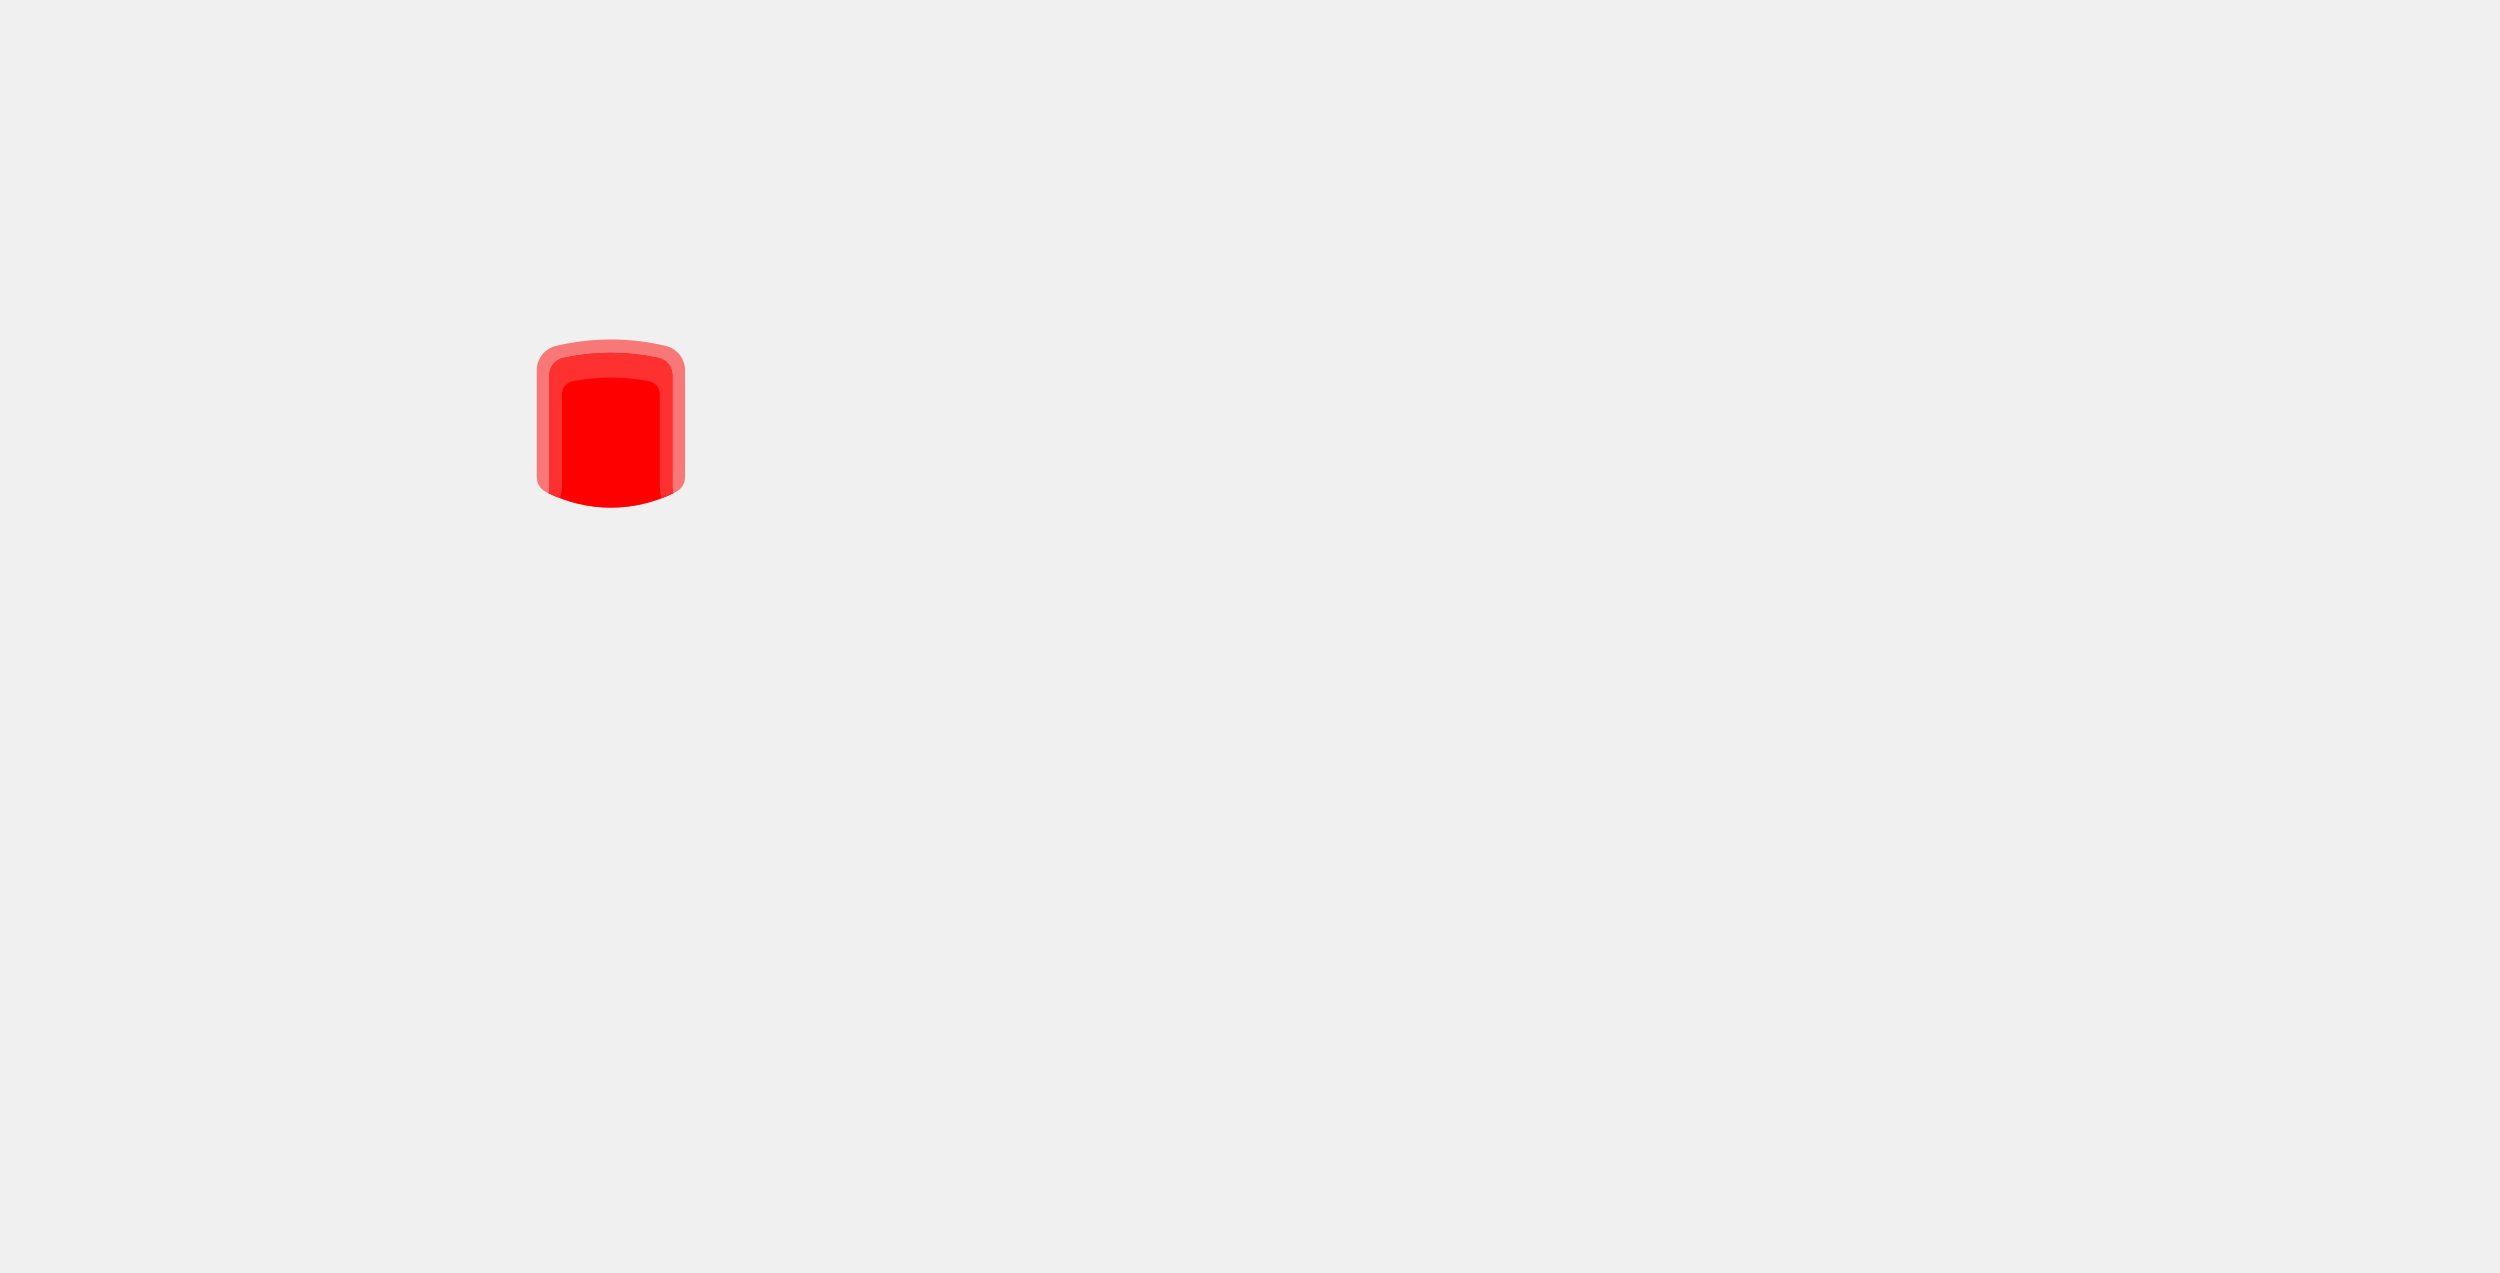
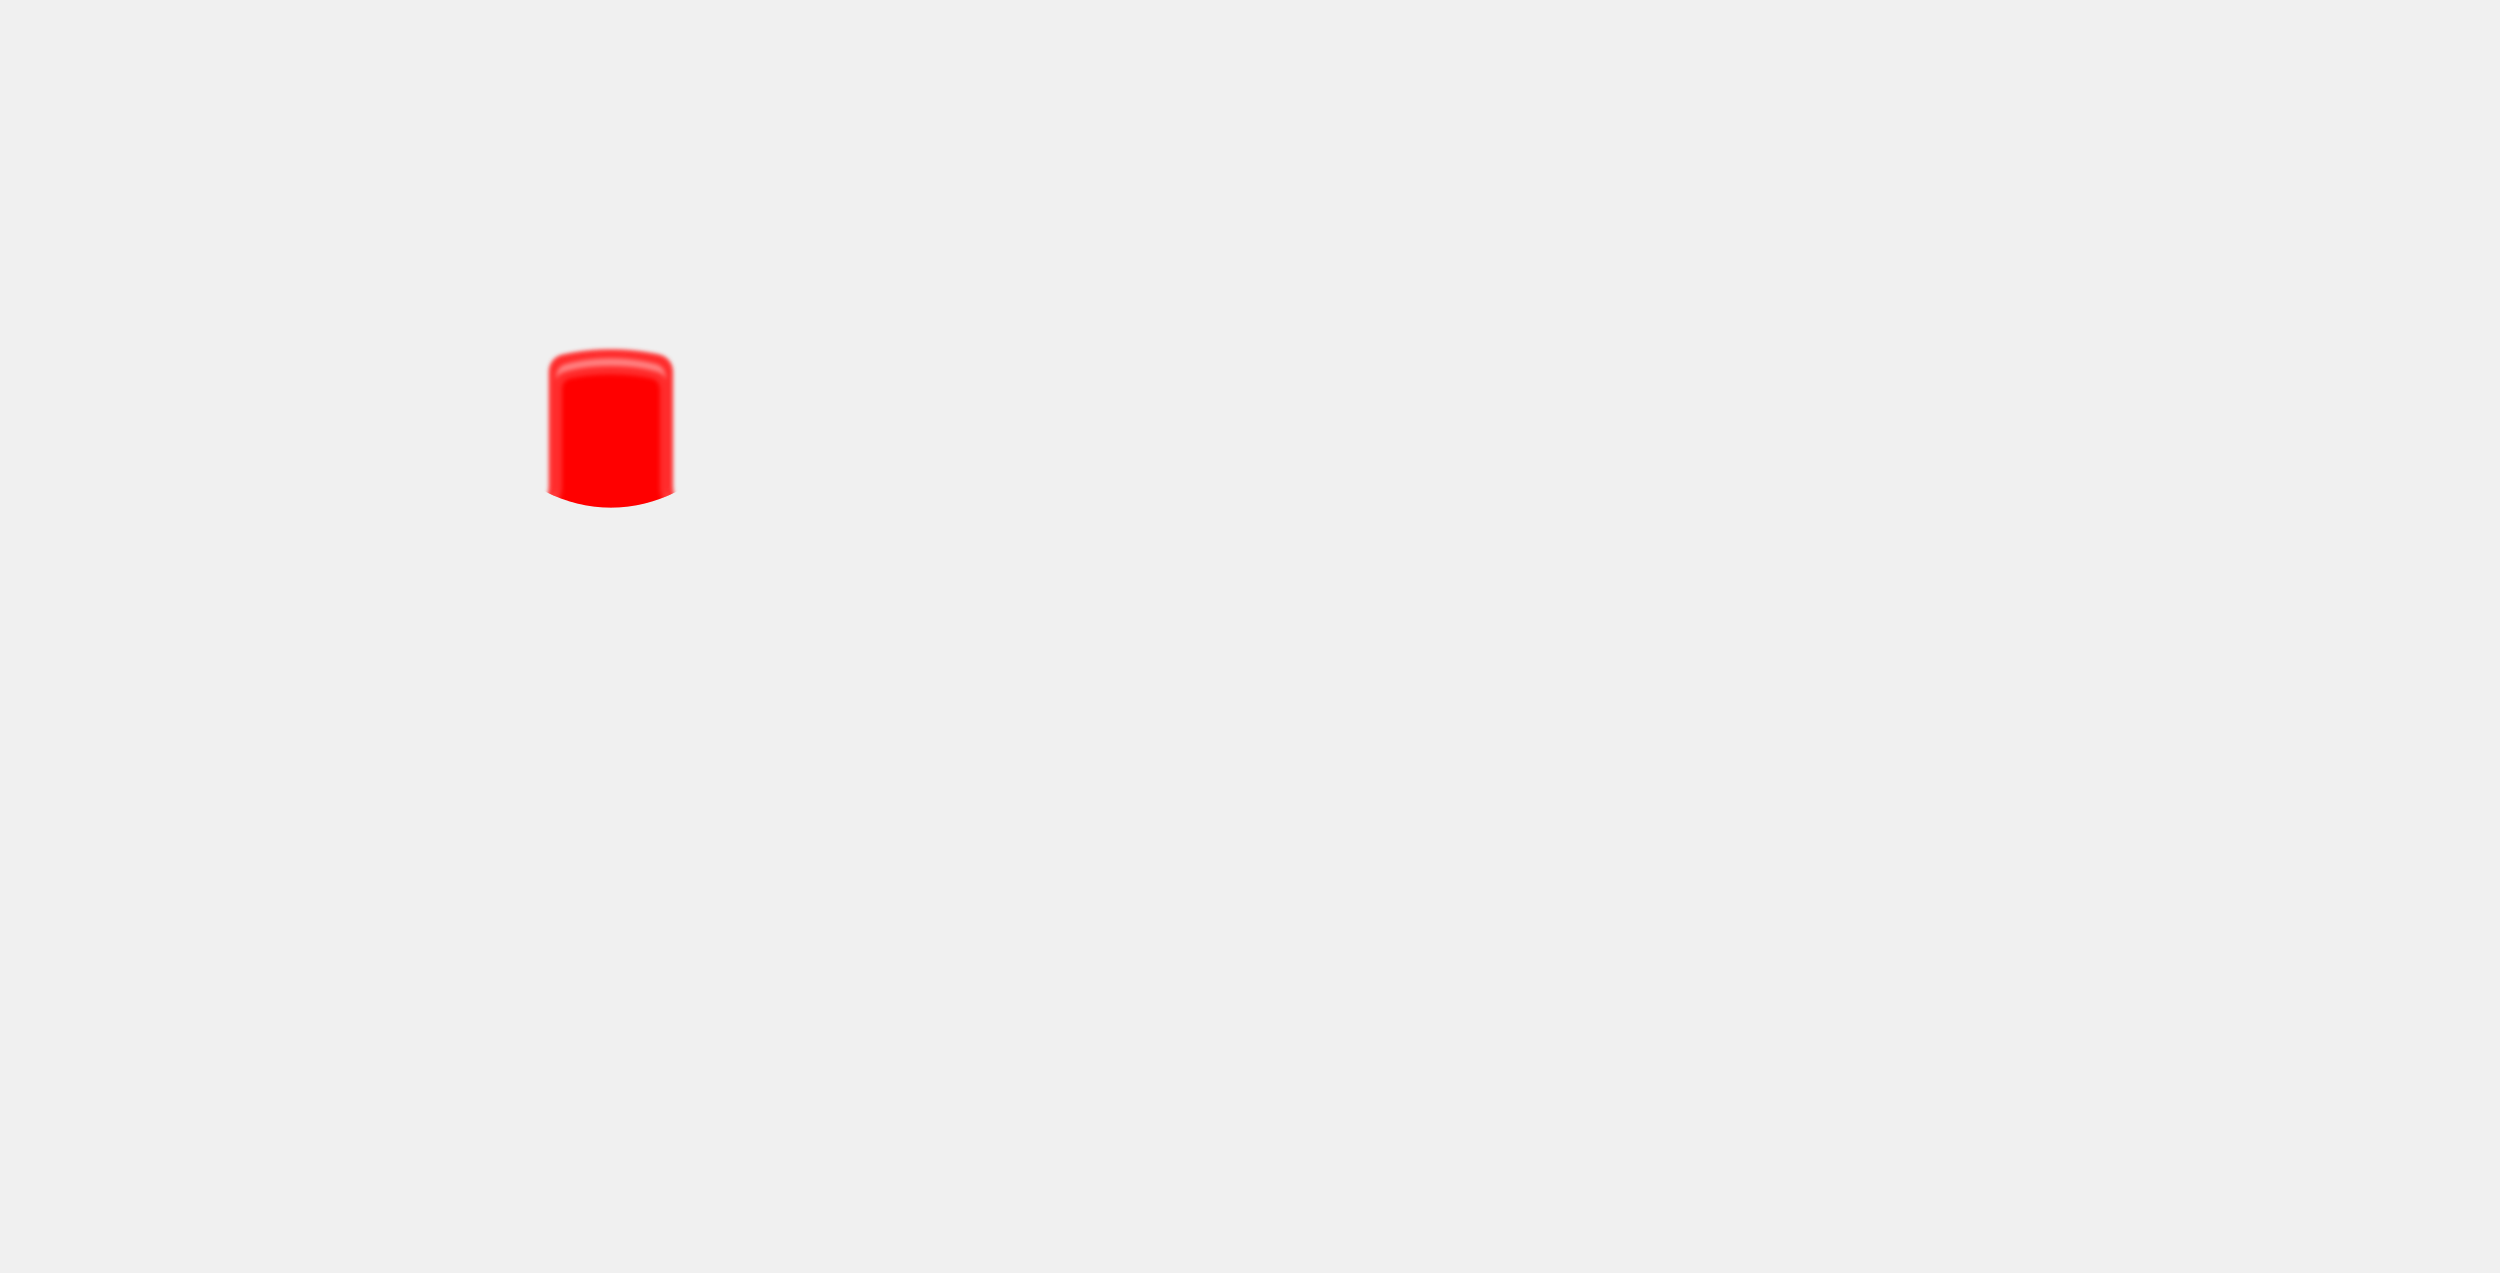
<svg xmlns="http://www.w3.org/2000/svg" xml:space="preserve" viewBox="0 0 562 286" width="562px" height="286px" version="1.1" style="shape-rendering:geometricPrecision; fill-rule:evenodd; clip-rule:evenodd">
  <defs>
    <style type="text/css">
-     .fil0 {fill:red; fill-opacity:0.5}
+     .fil5 {fill:none}
+     .fil0 {fill:none}
    .fil1 {fill:red}
-     .fil2 {fill:#FF3030}
+     .fil2 {fill:#FF8080;fill-opacity:0.35}
+     .fil3 {fill:white;fill-opacity:0.4}
  </style>
+     <clipPath id="id0">
+       <path d="M137.328 76.314c4.241,0 8.366,0.501 12.317,1.446 2.583,0.618 4.351,2.858 4.351,5.514l0 23.953c0,1.468 -0.778,2.726 -2.091,3.382 -4.555,2.274 -9.463,3.515 -14.577,3.515 -5.115,0 -10.023,-1.241 -14.577,-3.515 -1.314,-0.656 -2.091,-1.914 -2.091,-3.382l0 -23.953c0,-2.656 1.767,-4.896 4.351,-5.514 3.951,-0.944 8.075,-1.446 12.317,-1.446z" />
+     </clipPath>
+     <filter id="Dpad-Blur" x="-20%" y="-20%" width="140%" height="140%">
+       <feGaussianBlur stdDeviation="0.5" />
+     </filter>
  </defs>
-   <g>
-     <path class="fil0" d="M137.328 76.314c4.241,0 8.366,0.501 12.317,1.446 2.583,0.618 4.351,2.858 4.351,5.514l0 23.953c0,1.468 -0.778,2.726 -2.091,3.382 -4.555,2.274 -9.463,3.515 -14.577,3.515 -5.115,0 -10.023,-1.241 -14.577,-3.515 -1.314,-0.656 -2.091,-1.914 -2.091,-3.382l0 -23.953c0,-2.656 1.767,-4.896 4.351,-5.514 3.951,-0.944 8.075,-1.446 12.317,-1.446z" />
-     <path class="fil1" d="M137.328 79.323c3.672,0 7.252,0.398 10.698,1.153 1.846,0.404 3.125,1.995 3.125,3.885l0 24.979c0,0.532 0.071,1.047 0.202,1.539 -4.399,2.102 -9.116,3.245 -14.025,3.245 -4.91,0 -9.627,-1.143 -14.026,-3.246 0.132,-0.491 0.202,-1.006 0.202,-1.538l0 -24.979c0,-1.89 1.28,-3.481 3.126,-3.885 3.445,-0.755 7.025,-1.153 10.698,-1.153z" />
-     <path class="fil2" d="M137.328 84.869c2.932,0 5.798,0.286 8.571,0.831 1.413,0.277 2.408,1.486 2.408,2.926l0 20.576c0,0.974 0.157,1.913 0.447,2.792 0.878,-0.335 1.744,-0.707 2.599,-1.115 -0.131,-0.492 -0.202,-1.007 -0.202,-1.539l0 -24.979c0,-1.89 -1.279,-3.481 -3.125,-3.885 -3.446,-0.755 -7.026,-1.153 -10.698,-1.153 -3.673,0 -7.253,0.398 -10.698,1.153 -1.846,0.404 -3.126,1.995 -3.126,3.885l0 24.979c0,0.532 -0.07,1.047 -0.202,1.538 0.855,0.409 1.721,0.781 2.599,1.116 0.29,-0.879 0.448,-1.818 0.448,-2.792l0 -20.576c0,-1.44 0.994,-2.649 2.407,-2.926 2.773,-0.545 5.639,-0.831 8.572,-0.831z" />
+   <g id="pressed-dpad-up" style="clip-path:url(#id0)">
+     <path class="fil1" filter="url(#Dpad-Blur)" d="M151.152 83.534l0 25.807c0,3.283 2.679,5.964 5.965,5.964l25.806 0c1.795,0 3.307,1.217 3.692,2.971 0.766,3.495 1.17,7.127 1.17,10.853 0,3.726 -0.405,7.358 -1.171,10.853 -0.384,1.754 -1.896,2.971 -3.692,2.971l-25.805 0c-3.284,0 -5.965,2.681 -5.965,5.965l0 25.805c0,1.796 -1.217,3.308 -2.971,3.692 -3.495,0.766 -7.127,1.17 -10.853,1.17 -3.726,0 -7.358,-0.404 -10.853,-1.17 -1.754,-0.384 -2.971,-1.896 -2.971,-3.692l0 -25.805c0,-3.286 -2.681,-5.965 -5.964,-5.965l-25.806 0c-1.796,0 -3.308,-1.217 -3.692,-2.971 -0.766,-3.495 -1.171,-7.127 -1.171,-10.853 0,-3.726 0.404,-7.358 1.17,-10.853 0.385,-1.754 1.897,-2.971 3.692,-2.971l25.807 0c3.285,0 5.964,-2.679 5.964,-5.964l0 -25.807c0,-1.796 1.217,-3.307 2.971,-3.692 3.495,-0.766 7.127,-1.17 10.853,-1.17 3.726,0 7.358,0.404 10.853,1.17 1.754,0.385 2.971,1.896 2.971,3.692z" />
+     <path class="fil2" filter="url(#Dpad-Blur)" d="M151.152 83.534l0 25.807c0,3.283 2.679,5.964 5.965,5.964l25.806 0c1.795,0 3.307,1.217 3.692,2.971 0.766,3.495 1.17,7.127 1.17,10.853 0,3.726 -0.405,7.358 -1.171,10.853 -0.384,1.754 -1.896,2.971 -3.692,2.971l-25.805 0c-3.284,0 -5.965,2.681 -5.965,5.965l0 25.805c0,1.796 -1.217,3.308 -2.971,3.692 -3.495,0.766 -7.127,1.17 -10.853,1.17 -3.726,0 -7.358,-0.404 -10.853,-1.17 -1.754,-0.384 -2.971,-1.896 -2.971,-3.692l0 -25.805c0,-3.286 -2.681,-5.965 -5.964,-5.965l-25.806 0c-1.796,0 -3.308,-1.217 -3.692,-2.971 -0.766,-3.495 -1.171,-7.127 -1.171,-10.853 0,-3.726 0.404,-7.358 1.17,-10.853 0.385,-1.754 1.897,-2.971 3.692,-2.971l25.807 0c3.285,0 5.964,-2.679 5.964,-5.964l0 -25.807c0,-1.796 1.217,-3.307 2.971,-3.692 3.495,-0.766 7.127,-1.17 10.853,-1.17 3.726,0 7.358,0.404 10.853,1.17 1.754,0.385 2.971,1.896 2.971,3.692zm-2.845 3.777c0,-1.087 -0.744,-2.001 -1.807,-2.221 -2.961,-0.613 -6.029,-0.938 -9.172,-0.938 -3.143,0 -6.211,0.325 -9.172,0.938 -1.063,0.22 -1.807,1.135 -1.807,2.221l0 21.891c0,4.927 -4.022,8.948 -8.948,8.948l-21.891 0c-1.086,0 -2,0.744 -2.22,1.807 -0.614,2.961 -0.938,6.029 -0.938,9.172 0,3.143 0.324,6.211 0.938,9.172 0.22,1.063 1.134,1.807 2.221,1.807l21.89 0c4.926,0 8.948,4.021 8.948,8.948l0 21.891c0,1.085 0.744,2 1.807,2.22 2.961,0.613 6.029,0.938 9.172,0.938 3.143,0 6.211,-0.325 9.172,-0.938 1.063,-0.22 1.807,-1.134 1.807,-2.22l0 -21.891c0,-4.926 4.022,-8.948 8.948,-8.948l21.89 0c1.087,0 2.001,-0.744 2.221,-1.807 0.614,-2.961 0.938,-6.029 0.938,-9.172 0,-3.143 -0.324,-6.211 -0.938,-9.172 -0.22,-1.063 -1.134,-1.807 -2.22,-1.807l-21.891 0c-4.926,0 -8.948,-4.023 -8.948,-8.948l0 -21.891z" />
+     <path class="fil3" filter="url(#Dpad-Blur)" d="M149.729 85.8c0,-1.088 -0.87,-1.875 -2.041,-2.221 -3.344,-0.991 -6.81,-1.316 -10.36,-1.316 -3.55,0 -7.016,0.325 -10.36,1.316 -1.171,0.346 -2.041,1.134 -2.041,2.221 0,-2.928 1.092,-3.684 2.664,-4.068 3.136,-0.765 6.394,-1.17 9.737,-1.17 3.343,0 6.601,0.405 9.737,1.17 1.573,0.384 2.664,1.14 2.664,4.068zm-24.919 24.486c-0.167,3.956 -3.179,6.919 -7.409,6.919l-23.781 0c-1.841,0 -3.086,0.366 -3.873,1.807 0.265,-1.64 1.16,-2.762 2.884,-2.762l24.909 0c3.285,0 6.514,-2.679 7.27,-5.964zm25.036 0c0.168,3.956 3.18,6.919 7.409,6.919l23.781 0c1.842,0 3.086,0.366 3.874,1.807 -0.265,-1.64 -1.161,-2.762 -2.885,-2.762l-24.908 0c-3.285,0 -6.515,-2.679 -7.271,-5.964z" />
  </g>
</svg>
